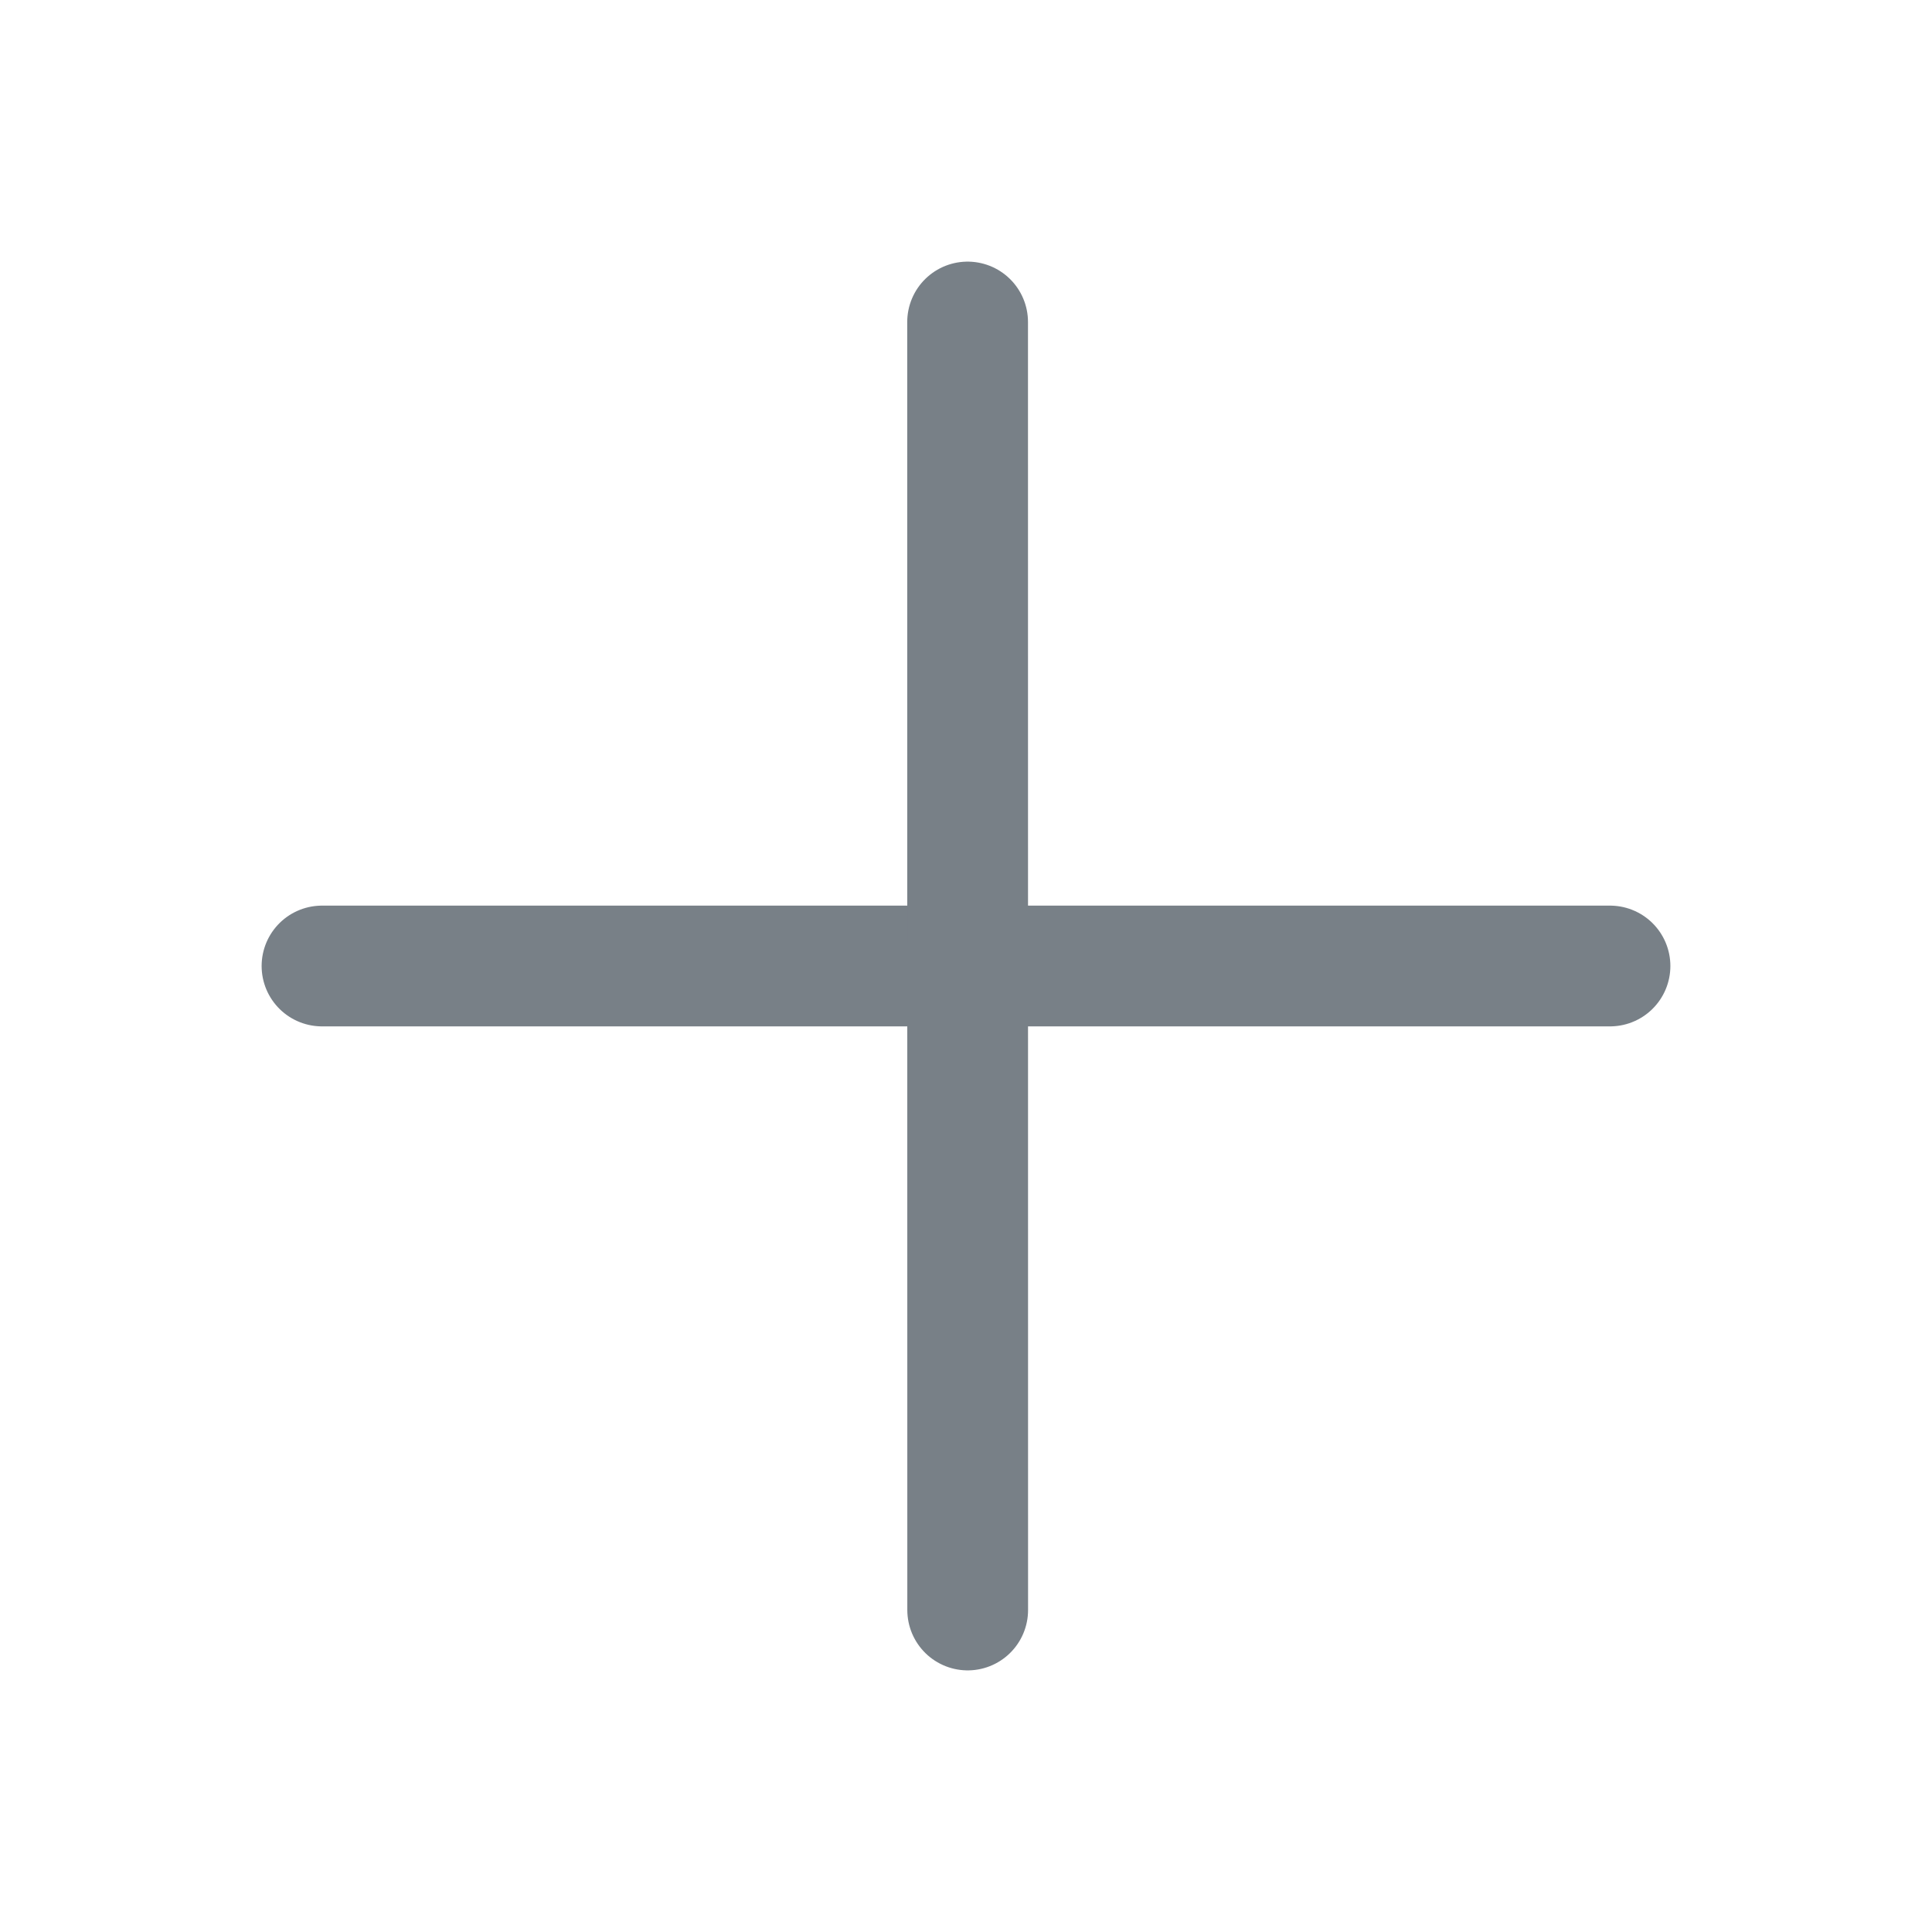
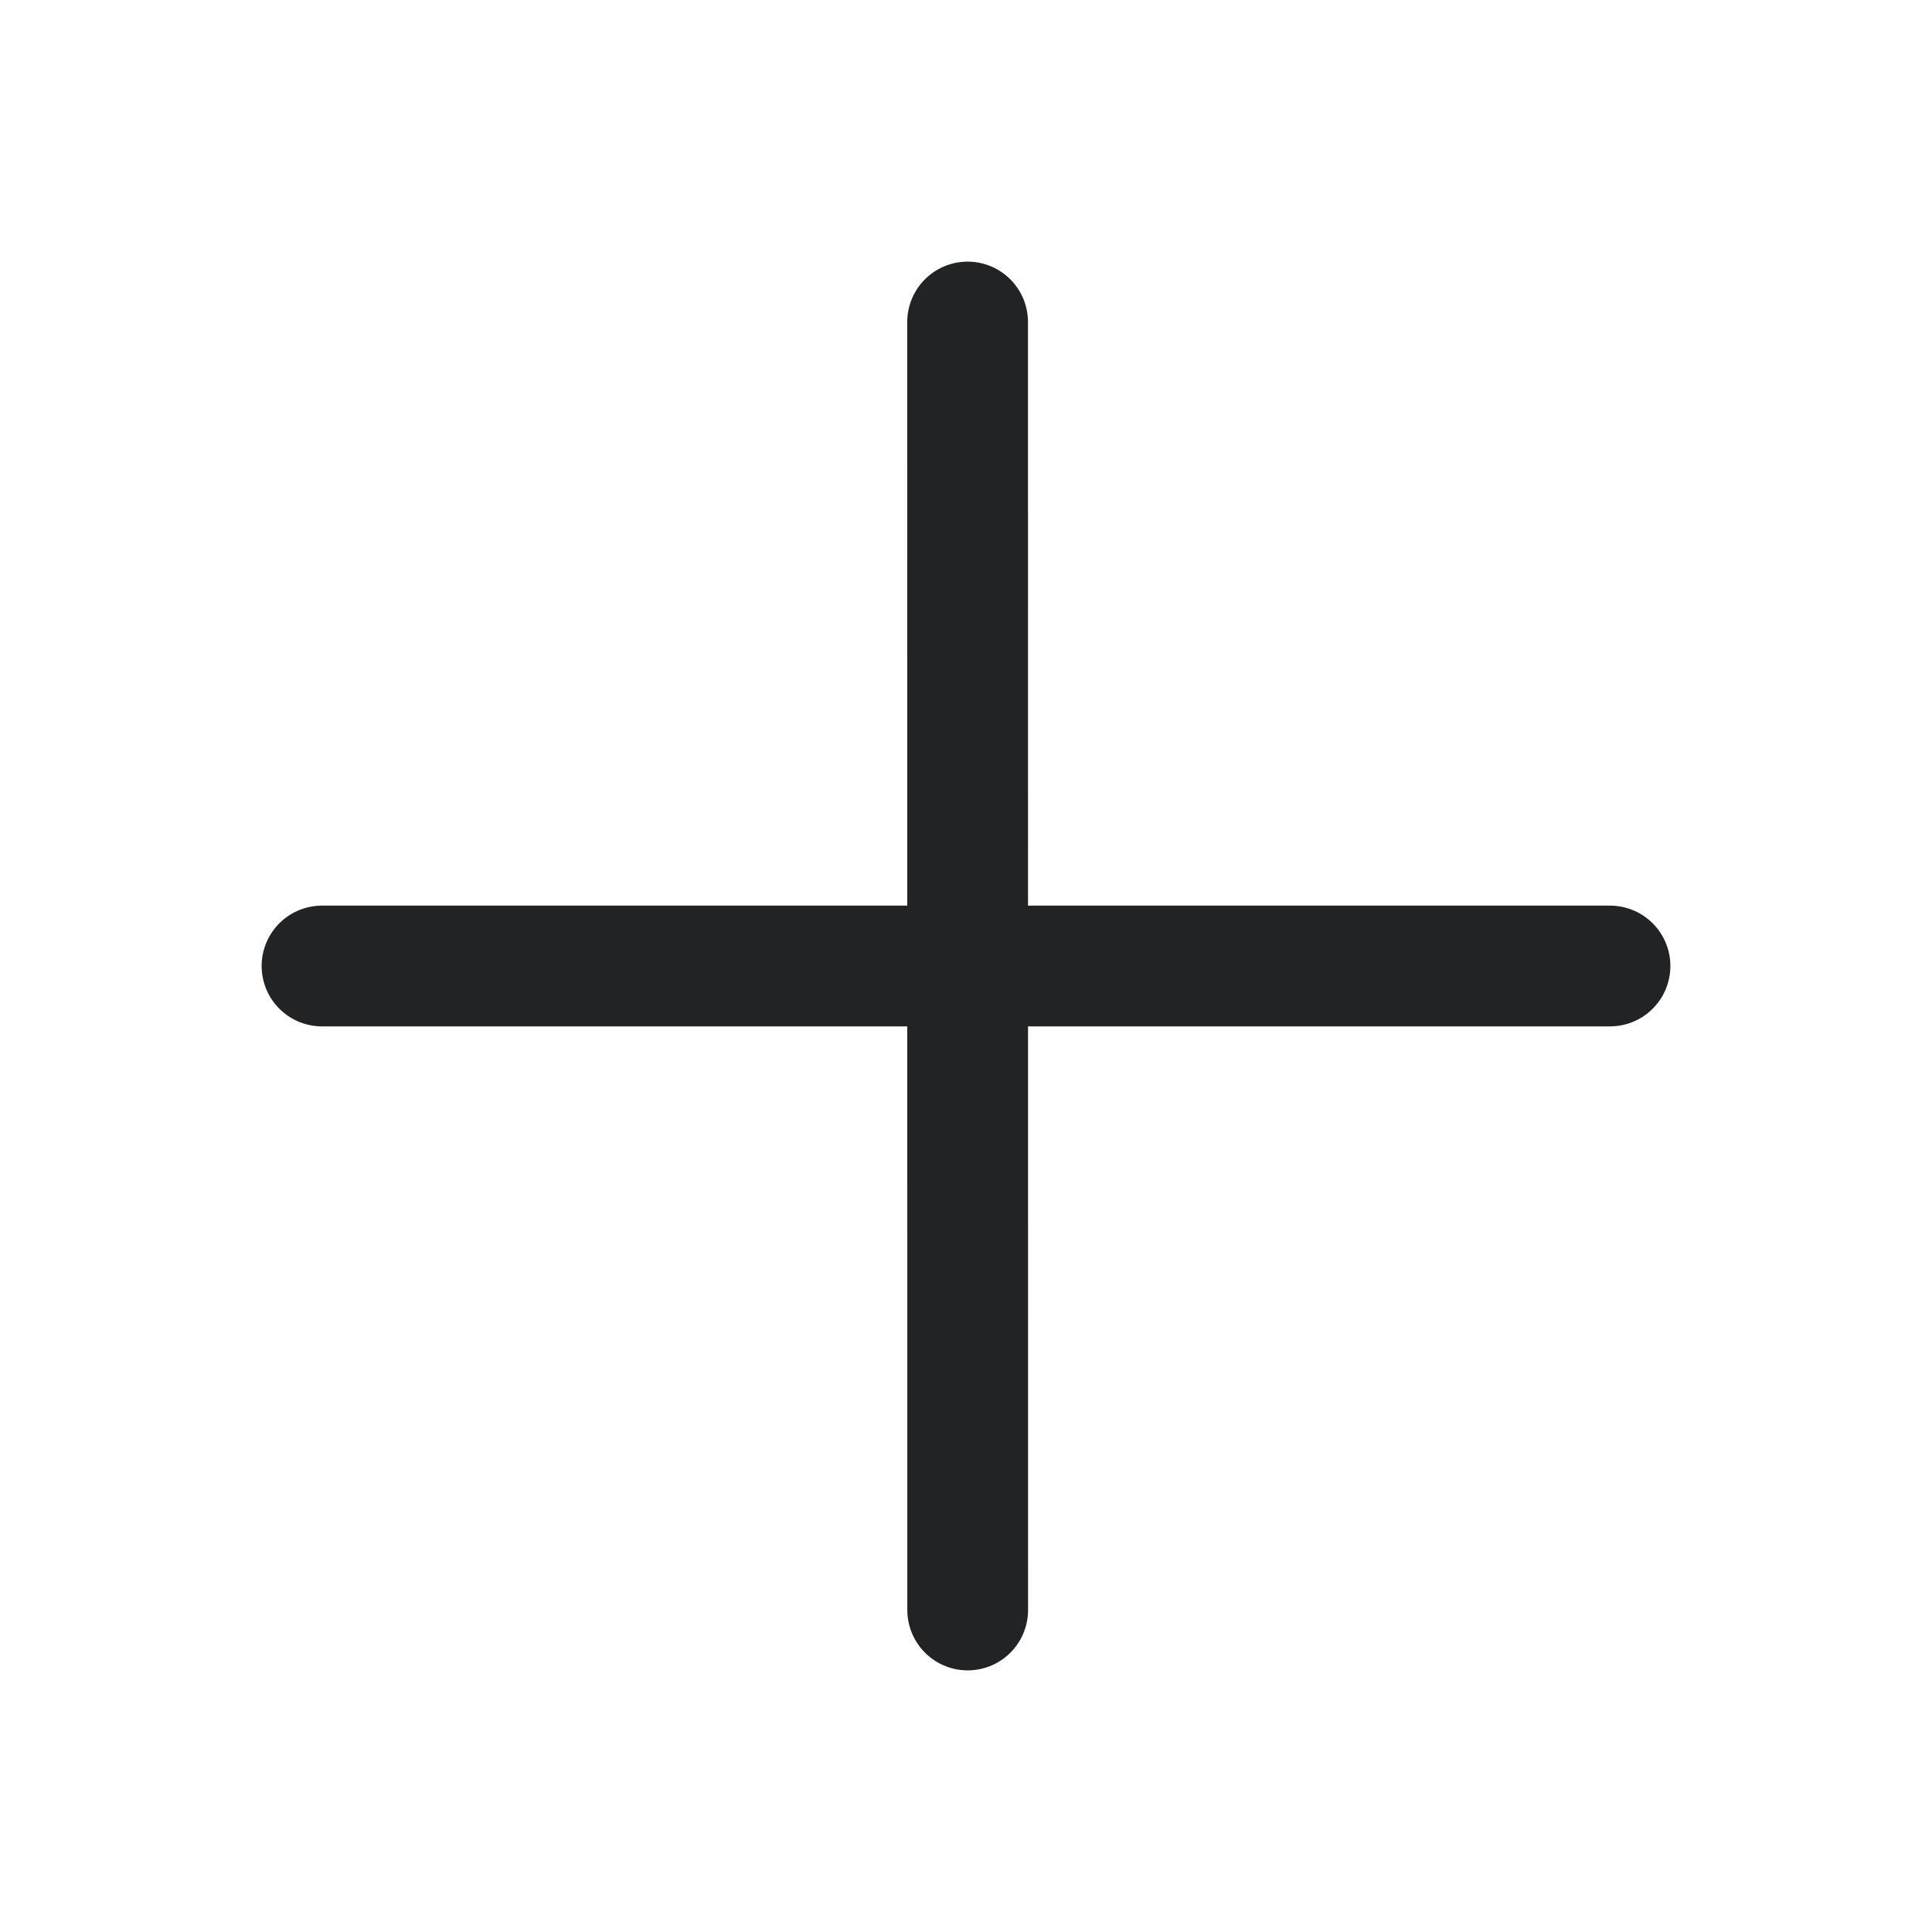
<svg xmlns="http://www.w3.org/2000/svg" preserveAspectRatio="none" overflow="visible" style="display: block;" width="24" height="24" viewBox="0 0 24 24" fill="none">
  <g id="Iconify Pack/solar:add-linear">
-     <path id="Vector" d="M4 12H20" stroke-width="1.5" stroke-linecap="round" stroke-linejoin="round" stroke="#788087" />
-     <path id="Vector_2" d="M12.02 4L12.021 20" stroke-width="1.5" stroke-linecap="round" stroke-linejoin="round" stroke="#788087" />
+     <path id="Vector" d="M4 12H20" stroke="#212325" stroke-width="1.5" stroke-linecap="round" stroke-linejoin="round" />
+     <path id="Vector_2" d="M12.02 4L12.021 20" stroke="#212325" stroke-width="1.5" stroke-linecap="round" stroke-linejoin="round" />
  </g>
</svg>
